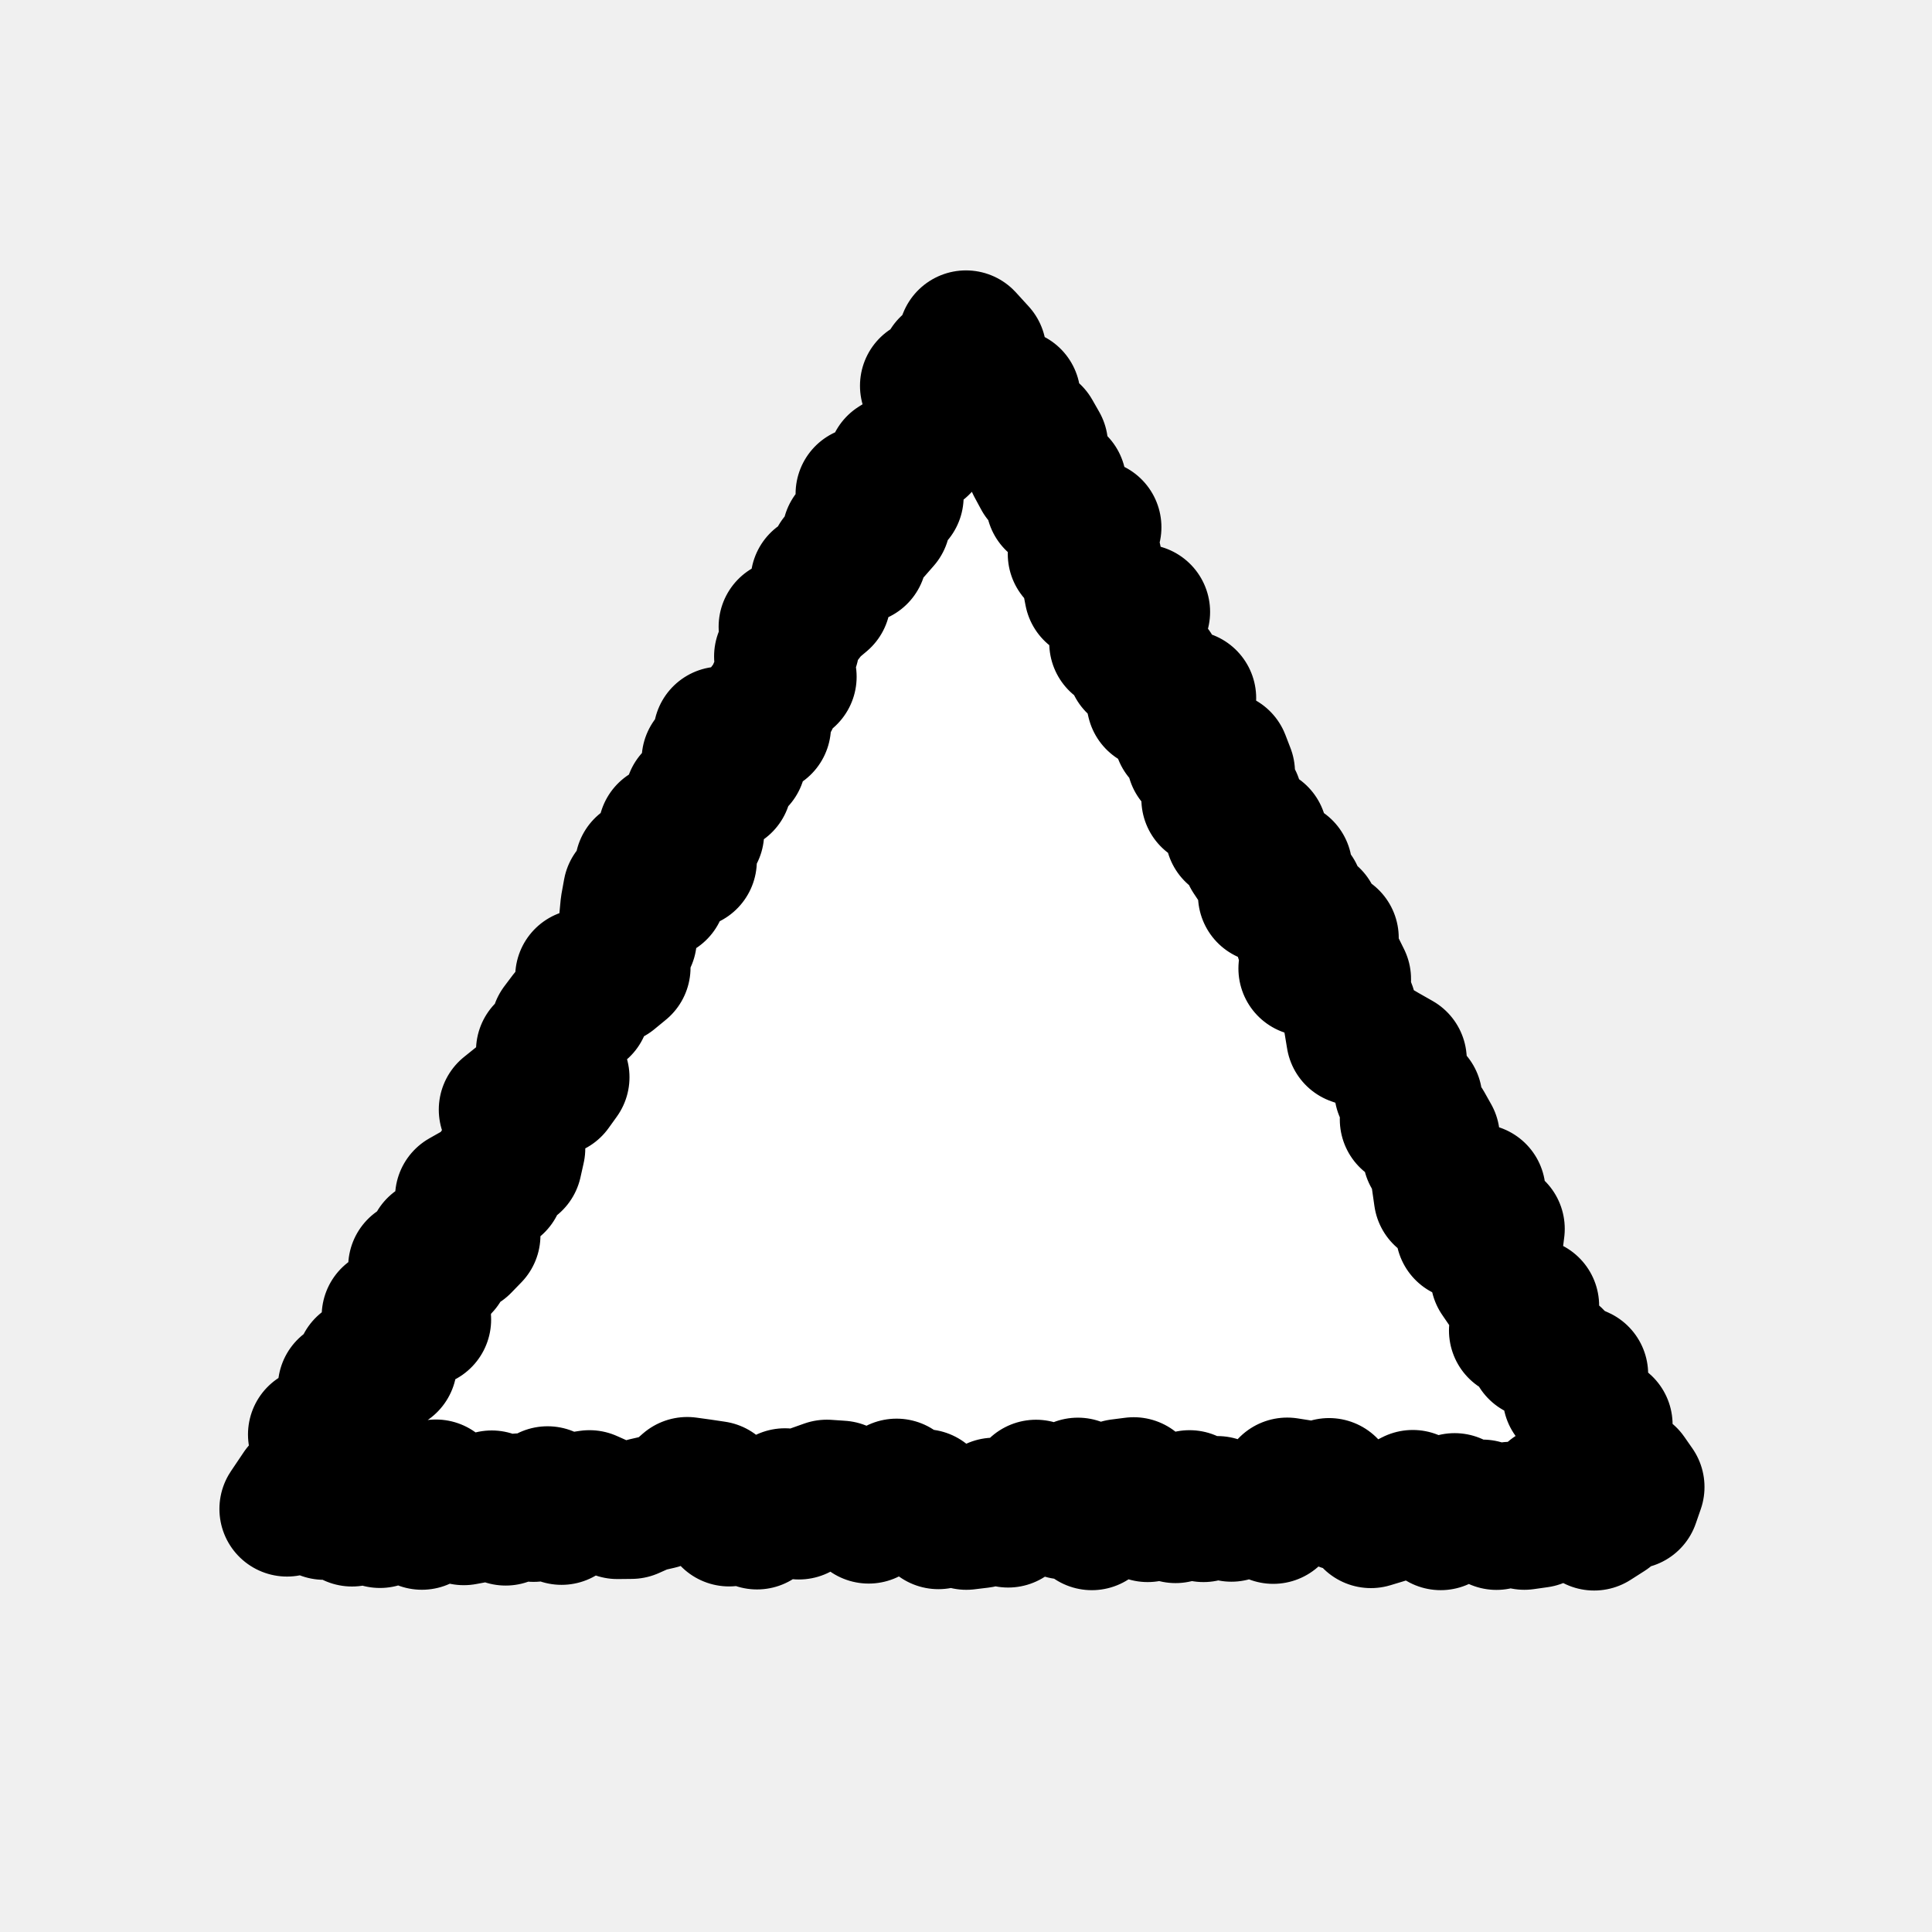
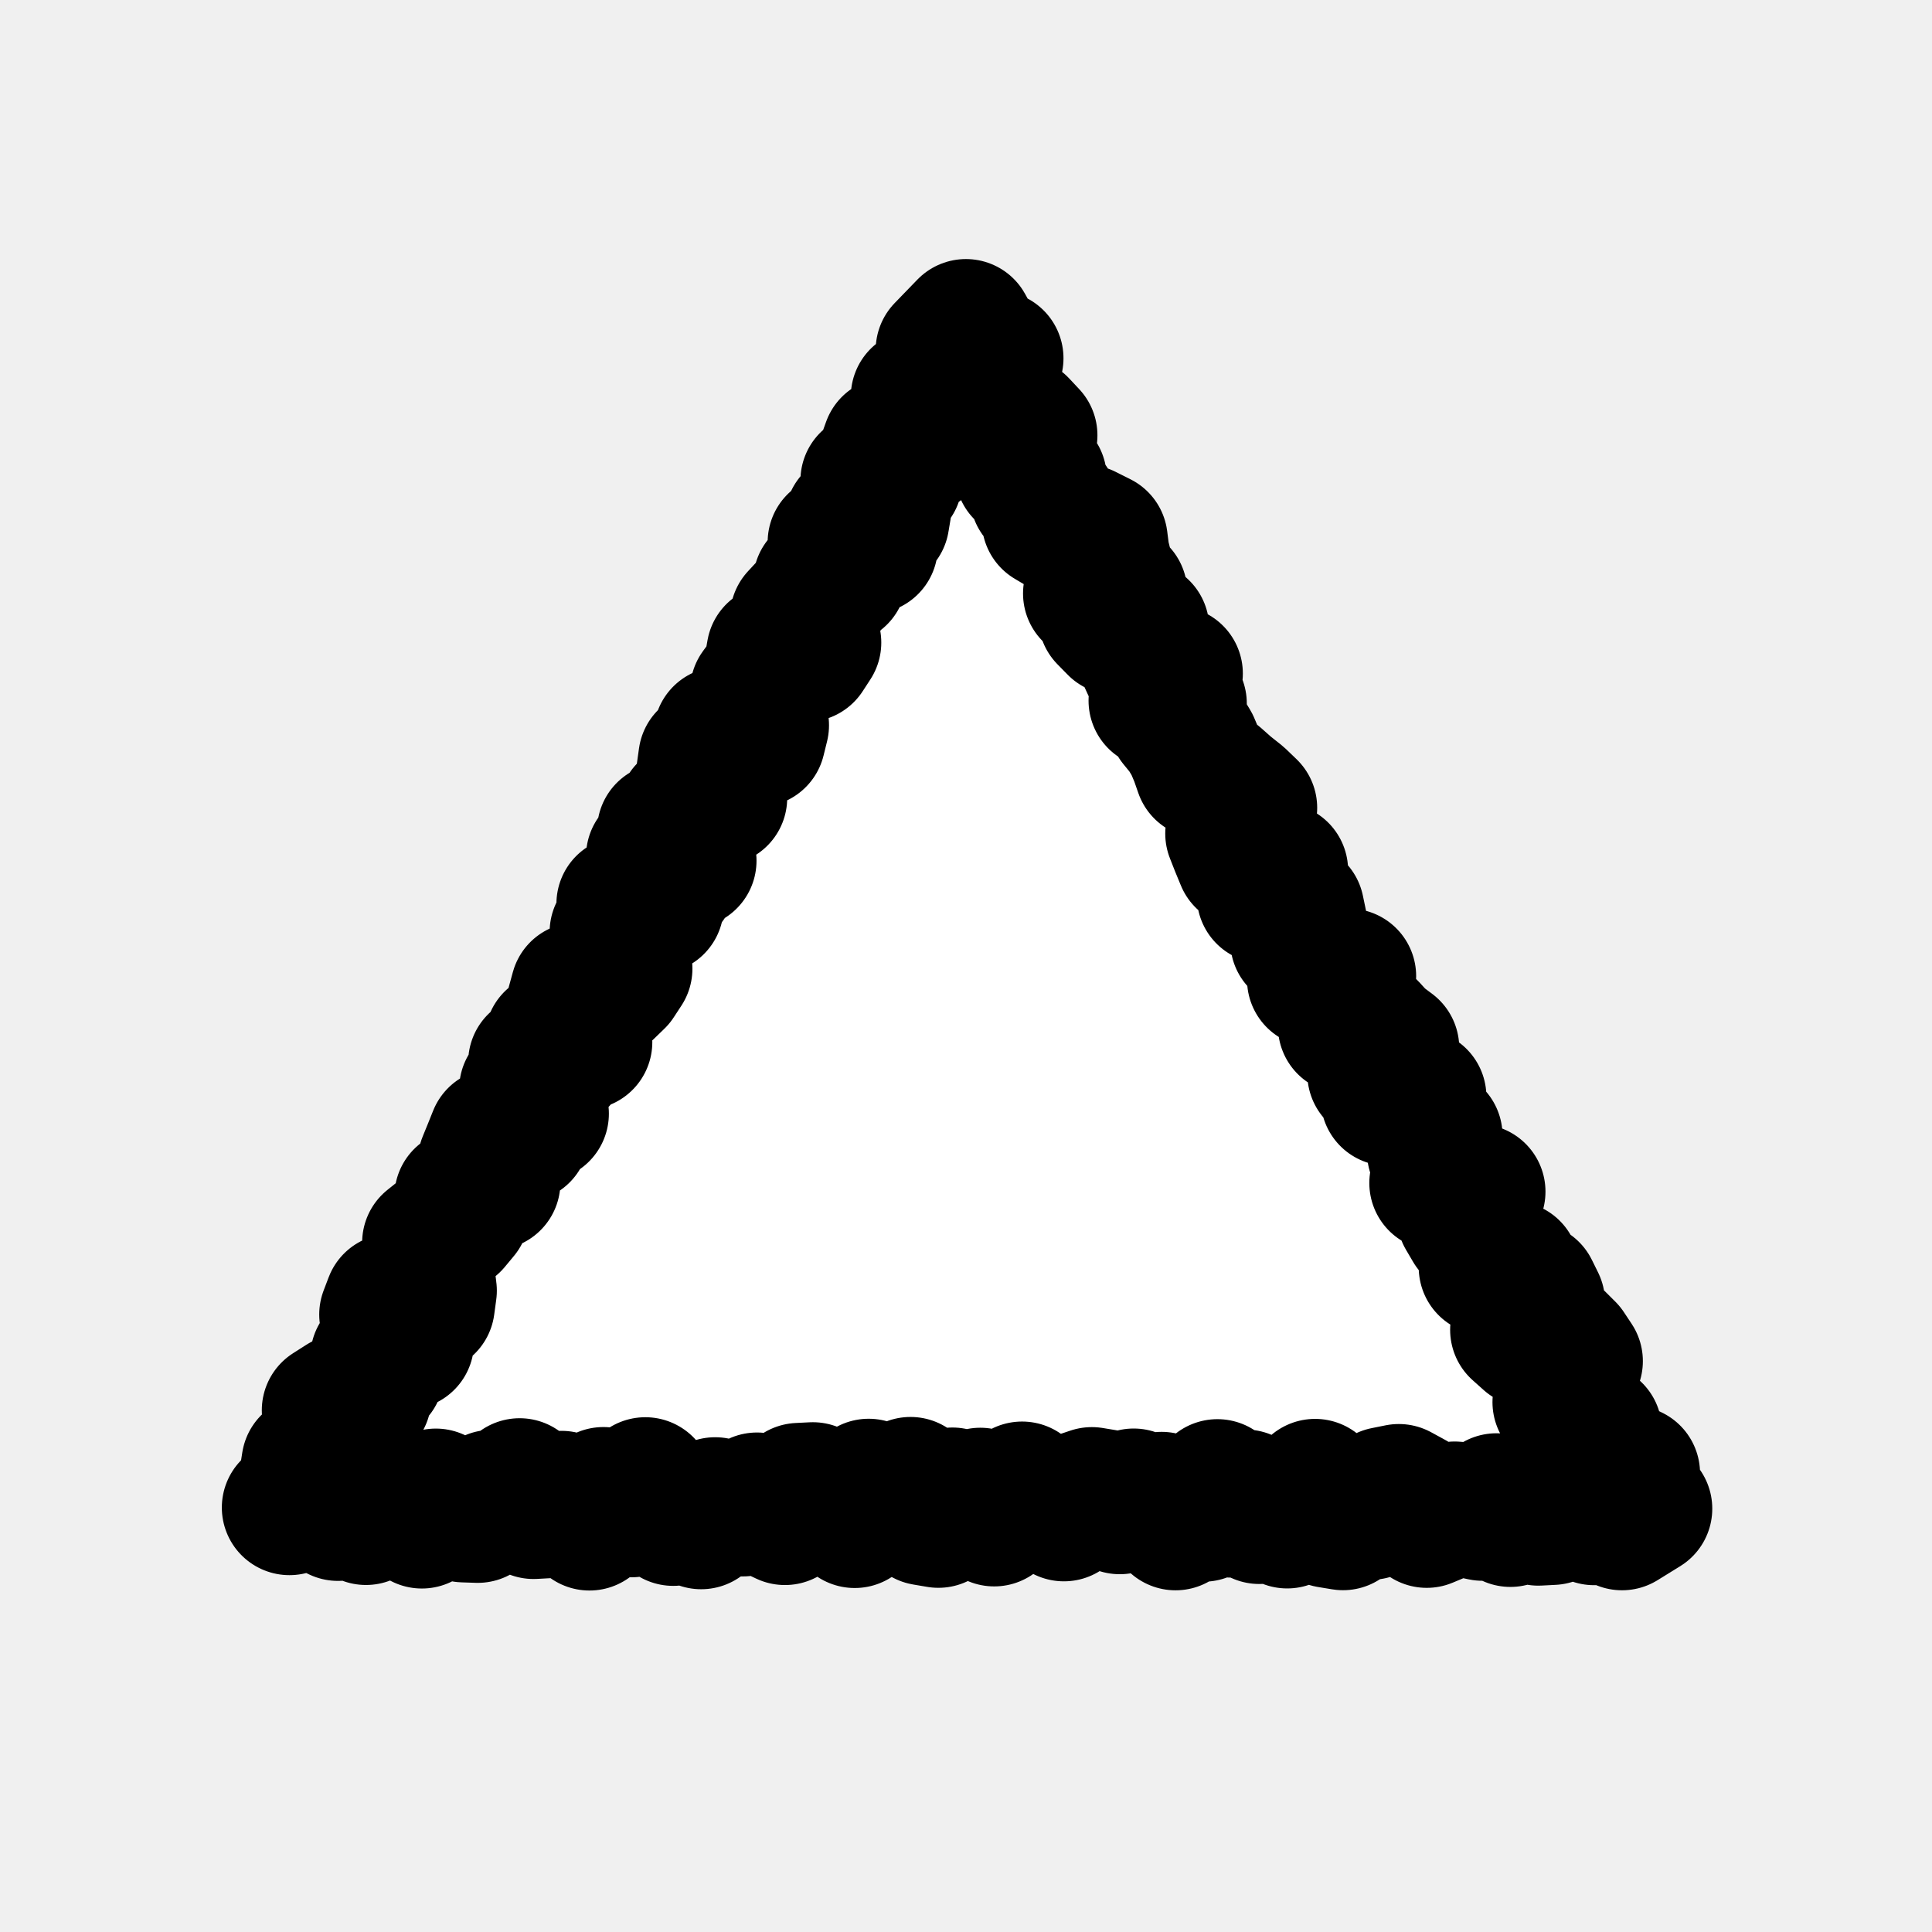
<svg xmlns="http://www.w3.org/2000/svg" id="Sticker" width="500" height="500" viewBox="0 0 500 500">
-   <polygon points="249.994 87.478 253.301 91.104 252.481 95.745 254.296 98.864 256.471 101.776 262.138 102.673 260.908 107.551 261.746 111.238 267.472 112.103 269.262 115.24 267.602 120.367 269.316 123.546 273.992 125.014 272.634 129.966 275.49 132.485 278.821 134.731 283.076 136.443 278.309 143.366 283.173 144.729 281.88 149.646 282.599 153.4 285.782 155.731 289.211 157.92 295.672 158.358 289.042 166.355 295.501 166.797 293.616 172.056 298.688 173.298 297.884 177.933 298.735 181.61 307.598 180.663 305.903 185.81 305.691 190.103 309.602 192.017 309.074 196.492 316.329 196.473 317.642 199.879 312.883 206.793 319.566 207.102 320.425 210.777 319.056 215.738 326.011 215.891 323.5 221.507 325.5 224.517 332.461 224.662 327.536 231.671 335.361 231.318 335.417 235.453 339.649 237.179 337.175 242.781 344.492 242.727 338.001 250.643 346.073 250.15 347.678 253.39 347.625 257.588 349.036 260.943 349.74 264.708 350.368 268.518 354.878 270.085 358.458 272.186 362.098 274.254 362.466 278.212 362.799 282.193 366.136 284.439 364.239 289.704 368.887 291.191 370.656 294.342 370.155 298.806 371.916 301.962 372.473 305.811 373.024 309.666 382.496 308.372 380.152 313.897 378.71 318.903 387.456 318.029 386.889 322.528 386.891 326.702 387.686 330.417 389.735 333.409 391.75 336.417 396.355 337.926 392.493 344.327 397.333 345.708 397.663 349.688 402.419 351.118 404.938 353.837 409.041 355.645 406.396 361.347 408.505 364.306 412.419 366.225 415.365 368.703 412.074 374.776 415.036 377.245 416.776 380.419 421.541 381.848 423.622 384.834 422.333 388.555 419.777 388.233 416.168 391.821 412.559 394.126 408.95 390.616 405.341 391.323 401.73 386.327 398.119 393.427 394.506 393.937 390.895 390.636 387.285 393.964 383.675 390.065 380.065 390.965 376.456 388.395 372.846 394.031 369.236 391.896 365.625 387.574 362.014 389.427 358.401 392.407 354.79 393.499 351.179 389.64 347.569 389.107 343.959 384.495 340.348 386.077 336.738 384.936 333.126 384.367 329.514 392.399 325.902 389.345 322.291 390.049 318.68 391.844 315.069 389.153 311.459 391.94 307.847 387.629 304.235 392.205 300.622 387.815 297.011 391.94 293.4 384.275 289.789 384.738 286.177 388.237 282.565 394.036 278.952 384.39 275.341 391.25 271.729 389.319 268.123 384.926 264.516 390.298 260.91 393.355 257.303 389.569 253.694 393.503 250.084 393.94 246.47 392.189 242.859 393.775 239.249 387.379 235.64 390.476 232.032 384.645 228.423 388.599 224.813 392.327 221.2 389.081 217.587 385.159 213.976 384.915 210.366 386.194 206.755 391.269 203.144 387.137 199.53 389.694 195.917 393.846 192.305 392.049 188.694 393.067 185.082 385.252 181.466 384.716 177.853 384.217 174.241 387.383 170.628 388.677 167.013 389.509 163.4 391.119 159.786 391.158 156.171 389.241 152.558 387.628 148.942 388.167 145.328 392.656 141.713 386.617 138.098 391.888 134.482 388.452 130.867 392.842 127.252 387.7 123.642 392.077 120.027 392.744 116.413 389.889 112.797 384.867 109.183 393.927 105.567 389.199 101.949 391.755 98.331 393.465 94.714 385.059 91.097 393.087 87.48 390.88 83.862 391.354 80.238 384.459 74.284 390.513 77.613 385.567 80.954 383.328 83.847 380.831 86.723 378.324 81.679 371.244 88.342 370.922 88.553 366.874 90.456 363.801 89.404 359.024 92.967 356.912 94.083 353.387 100.773 353.082 98.89 347.827 101.07 344.917 100.75 340.565 109.604 341.507 106.408 335.492 110.741 333.822 107.606 327.842 114.609 327.715 112.634 322.407 119.776 322.361 122.367 319.689 120.359 314.36 119.739 309.832 123.392 307.769 128.554 306.579 128.718 302.504 133.144 300.89 133.97 297.198 133.96 293.023 131.057 287.177 134.076 284.748 138.139 282.923 143.295 281.73 145.411 278.787 140.691 271.897 144.62 269.997 144.51 265.763 146.699 262.856 150.712 261.005 151.581 257.34 150.834 252.744 158.23 252.85 161.209 250.405 160.868 246.043 162.841 243.015 162.15 238.446 162.526 234.49 163.209 230.714 170.528 230.771 166.28 224.151 171.946 223.256 178.368 222.796 172.304 215.125 180.269 215.552 178.181 210.174 179.159 206.569 183.69 205.016 187.435 203.009 183.553 196.597 191.126 196.796 186.585 190.002 194.227 190.244 197.56 187.997 197.547 183.818 199.744 180.912 201.203 177.582 204.196 175.139 202.304 169.873 204.904 167.2 203.479 162.205 207.839 160.549 210.069 157.662 213.014 155.189 211.748 150.283 215.573 148.318 216.616 144.746 222.401 143.914 219.937 138.324 226.057 137.686 228.482 134.911 223.396 127.804 231.889 128.531 230.108 123.33 231.615 120.023 235.103 117.862 238.455 115.62 241.06 112.945 240.752 108.589 242.982 105.703 240.063 99.839 247.524 99.967 245.282 94.493 248.173 91.977 249.994 87.478" style="fill: #fff;" />
-   <polygon points="249.994 87.478 253.301 91.104 252.481 95.745 254.296 98.864 256.471 101.776 262.138 102.673 260.908 107.551 261.746 111.238 267.472 112.103 269.262 115.24 267.602 120.367 269.316 123.546 273.992 125.014 272.634 129.966 275.49 132.485 278.821 134.731 283.076 136.443 278.309 143.366 283.173 144.729 281.88 149.646 282.599 153.4 285.782 155.731 289.211 157.92 295.672 158.358 289.042 166.355 295.501 166.797 293.616 172.056 298.688 173.298 297.884 177.933 298.735 181.61 307.598 180.663 305.903 185.81 305.691 190.103 309.602 192.017 309.074 196.492 316.329 196.473 317.642 199.879 312.883 206.793 319.566 207.102 320.425 210.777 319.056 215.738 326.011 215.891 323.5 221.507 325.5 224.517 332.461 224.662 327.536 231.671 335.361 231.318 335.417 235.453 339.649 237.179 337.175 242.781 344.492 242.727 338.001 250.643 346.073 250.15 347.678 253.39 347.625 257.588 349.036 260.943 349.74 264.708 350.368 268.518 354.878 270.085 358.458 272.186 362.098 274.254 362.466 278.212 362.799 282.193 366.136 284.439 364.239 289.704 368.887 291.191 370.656 294.342 370.155 298.806 371.916 301.962 372.473 305.811 373.024 309.666 382.496 308.372 380.152 313.897 378.71 318.903 387.456 318.029 386.889 322.528 386.891 326.702 387.686 330.417 389.735 333.409 391.75 336.417 396.355 337.926 392.493 344.327 397.333 345.708 397.663 349.688 402.419 351.118 404.938 353.837 409.041 355.645 406.396 361.347 408.505 364.306 412.419 366.225 415.365 368.703 412.074 374.776 415.036 377.245 416.776 380.419 421.541 381.848 423.622 384.834 422.333 388.555 419.777 388.233 416.168 391.821 412.559 394.126 408.95 390.616 405.341 391.323 401.73 386.327 398.119 393.427 394.506 393.937 390.895 390.636 387.285 393.964 383.675 390.065 380.065 390.965 376.456 388.395 372.846 394.031 369.236 391.896 365.625 387.574 362.014 389.427 358.401 392.407 354.79 393.499 351.179 389.64 347.569 389.107 343.959 384.495 340.348 386.077 336.738 384.936 333.126 384.367 329.514 392.399 325.902 389.345 322.291 390.049 318.68 391.844 315.069 389.153 311.459 391.94 307.847 387.629 304.235 392.205 300.622 387.815 297.011 391.94 293.4 384.275 289.789 384.738 286.177 388.237 282.565 394.036 278.952 384.39 275.341 391.25 271.729 389.319 268.123 384.926 264.516 390.298 260.91 393.355 257.303 389.569 253.694 393.503 250.084 393.94 246.47 392.189 242.859 393.775 239.249 387.379 235.64 390.476 232.032 384.645 228.423 388.599 224.813 392.327 221.2 389.081 217.587 385.159 213.976 384.915 210.366 386.194 206.755 391.269 203.144 387.137 199.53 389.694 195.917 393.846 192.305 392.049 188.694 393.067 185.082 385.252 181.466 384.716 177.853 384.217 174.241 387.383 170.628 388.677 167.013 389.509 163.4 391.119 159.786 391.158 156.171 389.241 152.558 387.628 148.942 388.167 145.328 392.656 141.713 386.617 138.098 391.888 134.482 388.452 130.867 392.842 127.252 387.7 123.642 392.077 120.027 392.744 116.413 389.889 112.797 384.867 109.183 393.927 105.567 389.199 101.949 391.755 98.331 393.465 94.714 385.059 91.097 393.087 87.48 390.88 83.862 391.354 80.238 384.459 74.284 390.513 77.613 385.567 80.954 383.328 83.847 380.831 86.723 378.324 81.679 371.244 88.342 370.922 88.553 366.874 90.456 363.801 89.404 359.024 92.967 356.912 94.083 353.387 100.773 353.082 98.89 347.827 101.07 344.917 100.75 340.565 109.604 341.507 106.408 335.492 110.741 333.822 107.606 327.842 114.609 327.715 112.634 322.407 119.776 322.361 122.367 319.689 120.359 314.36 119.739 309.832 123.392 307.769 128.554 306.579 128.718 302.504 133.144 300.89 133.97 297.198 133.96 293.023 131.057 287.177 134.076 284.748 138.139 282.923 143.295 281.73 145.411 278.787 140.691 271.897 144.62 269.997 144.51 265.763 146.699 262.856 150.712 261.005 151.581 257.34 150.834 252.744 158.23 252.85 161.209 250.405 160.868 246.043 162.841 243.015 162.15 238.446 162.526 234.49 163.209 230.714 170.528 230.771 166.28 224.151 171.946 223.256 178.368 222.796 172.304 215.125 180.269 215.552 178.181 210.174 179.159 206.569 183.69 205.016 187.435 203.009 183.553 196.597 191.126 196.796 186.585 190.002 194.227 190.244 197.56 187.997 197.547 183.818 199.744 180.912 201.203 177.582 204.196 175.139 202.304 169.873 204.904 167.2 203.479 162.205 207.839 160.549 210.069 157.662 213.014 155.189 211.748 150.283 215.573 148.318 216.616 144.746 222.401 143.914 219.937 138.324 226.057 137.686 228.482 134.911 223.396 127.804 231.889 128.531 230.108 123.33 231.615 120.023 235.103 117.862 238.455 115.62 241.06 112.945 240.752 108.589 242.982 105.703 240.063 99.839 247.524 99.967 245.282 94.493 248.173 91.977 249.994 87.478" style="fill: none; stroke: #000; stroke-linecap: round; stroke-linejoin: round; stroke-width: 35px;" />
+   <polygon points="249.982 84.543 253.517 90.98 257.728 92.716 254.25 98.891 253.126 103.708 257.888 105.126 258.753 108.796 263.98 109.948 266.514 112.656 263.329 118.665 264.614 122.092 268.939 123.764 268.496 128.187 271.823 130.434 271.567 134.75 275.128 136.863 280.837 137.736 284.706 139.672 285.199 143.559 286.106 147.206 282.26 153.596 289.788 153.418 286.173 159.674 288.782 162.336 295.462 162.648 295.732 166.663 296.505 170.388 298.023 173.682 304.148 174.316 299.215 181.333 305.171 182.064 304.321 186.724 306.635 189.558 308.495 192.656 309.911 196.009 311.12 199.481 314.792 201.525 317.636 204.048 320.677 206.461 323.387 209.067 319.064 215.734 320.401 219.13 321.789 222.494 326.792 223.771 331.39 225.281 327.226 231.849 332.629 232.895 335.581 235.359 336.357 239.08 335.88 243.528 338.866 245.975 340.658 249.109 340.229 253.524 348.999 252.627 346.534 258.218 348.556 261.22 348.224 265.584 354.511 266.126 357.002 268.858 360.151 271.209 355.833 277.871 362.174 278.381 359.263 284.235 367.177 283.838 366.316 288.505 368.863 291.205 371.356 293.938 371.275 298.16 372.969 301.354 371.877 306.155 376.285 307.783 382.468 308.388 378.964 314.583 380.792 317.701 383.341 320.404 384.368 323.984 384.667 327.987 391.308 328.326 390.999 332.679 396.286 333.798 397.884 337.043 392.792 344.154 395.63 346.691 403.018 346.596 405.67 349.241 407.672 352.258 404.108 358.493 403.75 362.875 406.394 365.525 409.147 368.114 412.632 370.28 411.4 375.166 414.712 377.432 418.512 379.417 422.47 381.312 420.101 386.867 425.634 390.442 419.777 394.062 416.168 391.455 412.559 392.746 408.95 390.808 405.341 391.429 401.73 392.68 398.119 392.866 394.506 390.323 390.895 393.194 387.285 388.428 383.675 391.605 380.065 390.85 376.456 390.561 372.846 391.927 369.236 393.434 365.625 388.005 362.014 386.037 358.401 386.763 354.79 391.346 351.179 390.666 347.569 394.044 343.959 393.449 340.348 384.706 336.738 391.295 333.126 393.586 329.514 389.528 325.902 392.436 322.291 387.464 318.68 390.782 315.069 384.777 311.459 391.842 307.847 388.625 304.235 394.07 300.622 388.062 297.011 388.406 293.4 387.2 289.789 389.904 286.177 387.432 282.565 386.835 278.952 388.052 275.341 391.747 271.729 389.979 268.123 388.707 264.516 385.394 260.91 390.18 257.303 393.06 253.694 386.996 250.084 391.205 246.47 386.939 242.859 393.424 239.249 392.814 235.64 384.206 232.032 390.684 228.423 385.811 224.813 384.671 221.2 393.476 217.587 387.325 213.976 387.586 210.366 385.569 206.755 385.75 203.144 392.707 199.53 390.975 195.917 388.229 192.305 390.472 188.694 390.475 185.082 389.453 181.466 393.792 177.853 391.67 174.241 392.923 170.628 389.863 167.013 384.276 163.4 390.704 159.786 387.644 156.171 386.817 152.558 394.126 148.942 388.958 145.328 387.8 141.713 390.942 138.098 391.145 134.482 384.535 130.867 388.808 127.252 387.539 123.642 392.143 120.027 392.022 116.413 389.271 112.797 387.215 109.183 393.608 105.567 389.376 101.949 388.955 98.331 385.049 94.714 392.693 91.097 391.01 87.48 391.638 83.862 389.856 80.238 388.866 74.909 390.149 81.48 387.799 79.398 382.43 79.994 378.607 86.237 378.043 85.128 373.235 88.365 370.935 85.255 364.97 88.691 362.782 94.135 361.755 94.957 358.06 97.437 355.324 97.79 351.36 100.748 348.9 105.196 347.3 100.114 340.197 101.414 336.778 110.556 337.886 111.083 334.019 110.535 329.533 111.29 325.799 111.22 321.59 114.245 319.168 117.187 316.698 119.528 313.88 119.556 309.727 122.755 307.402 127.534 305.99 125.607 300.708 126.986 297.335 128.344 293.95 135.04 293.646 134.954 289.427 140.077 288.213 136.329 281.878 139.542 279.563 138.665 274.893 144.894 274.323 142.927 269.02 151.317 269.693 148.732 264.03 148.619 259.796 149.605 256.199 157.026 256.319 159.719 253.71 161.697 250.687 161.038 246.141 159.74 241.224 163.273 239.095 161.502 233.899 169.813 234.526 167.314 228.915 172.944 227.999 169.162 221.648 178.285 222.748 172.013 214.957 177.888 214.177 177.456 209.755 182.85 208.699 186.229 206.482 182.162 199.965 182.702 196.106 188.334 195.184 186.628 190.027 196.144 191.35 197.046 187.701 195.051 182.377 196.083 178.798 198.238 175.87 199.672 172.527 200.335 168.737 208.603 169.336 210.575 166.302 206.422 159.731 208.942 157.011 212.486 154.885 212.378 150.647 217.196 149.255 216.299 144.562 216.166 140.314 225.228 141.378 220.57 134.518 228.199 134.748 228.836 130.945 224.65 124.352 231.583 124.181 229.018 118.523 230.264 115.068 238.194 115.469 238.924 111.712 239.921 108.109 237.687 102.646 241.138 100.46 245.372 98.725 249.273 96.797 244.123 90.597 249.982 84.543" style="fill: #fff;" />
+   <polygon points="249.982 84.543 253.517 90.98 257.728 92.716 254.25 98.891 253.126 103.708 257.888 105.126 258.753 108.796 263.98 109.948 266.514 112.656 263.329 118.665 264.614 122.092 268.939 123.764 268.496 128.187 271.823 130.434 271.567 134.75 275.128 136.863 280.837 137.736 284.706 139.672 285.199 143.559 286.106 147.206 282.26 153.596 289.788 153.418 286.173 159.674 288.782 162.336 295.462 162.648 295.732 166.663 296.505 170.388 298.023 173.682 304.148 174.316 299.215 181.333 305.171 182.064 304.321 186.724 306.635 189.558 308.495 192.656 309.911 196.009 311.12 199.481 314.792 201.525 317.636 204.048 320.677 206.461 323.387 209.067 319.064 215.734 320.401 219.13 321.789 222.494 326.792 223.771 331.39 225.281 327.226 231.849 332.629 232.895 335.581 235.359 336.357 239.08 335.88 243.528 338.866 245.975 340.658 249.109 340.229 253.524 348.999 252.627 346.534 258.218 348.556 261.22 348.224 265.584 354.511 266.126 357.002 268.858 360.151 271.209 355.833 277.871 362.174 278.381 359.263 284.235 367.177 283.838 366.316 288.505 368.863 291.205 371.356 293.938 371.275 298.16 372.969 301.354 371.877 306.155 376.285 307.783 382.468 308.388 378.964 314.583 380.792 317.701 383.341 320.404 384.368 323.984 384.667 327.987 391.308 328.326 390.999 332.679 396.286 333.798 397.884 337.043 392.792 344.154 395.63 346.691 403.018 346.596 405.67 349.241 407.672 352.258 404.108 358.493 403.75 362.875 406.394 365.525 409.147 368.114 412.632 370.28 411.4 375.166 414.712 377.432 418.512 379.417 422.47 381.312 420.101 386.867 425.634 390.442 419.777 394.062 416.168 391.455 412.559 392.746 408.95 390.808 405.341 391.429 401.73 392.68 398.119 392.866 394.506 390.323 390.895 393.194 387.285 388.428 383.675 391.605 380.065 390.85 376.456 390.561 372.846 391.927 369.236 393.434 365.625 388.005 362.014 386.037 358.401 386.763 354.79 391.346 351.179 390.666 347.569 394.044 343.959 393.449 340.348 384.706 336.738 391.295 333.126 393.586 329.514 389.528 325.902 392.436 322.291 387.464 318.68 390.782 315.069 384.777 311.459 391.842 307.847 388.625 304.235 394.07 300.622 388.062 297.011 388.406 293.4 387.2 289.789 389.904 286.177 387.432 282.565 386.835 278.952 388.052 275.341 391.747 271.729 389.979 268.123 388.707 264.516 385.394 260.91 390.18 257.303 393.06 253.694 386.996 250.084 391.205 246.47 386.939 242.859 393.424 239.249 392.814 235.64 384.206 232.032 390.684 228.423 385.811 224.813 384.671 221.2 393.476 217.587 387.325 213.976 387.586 210.366 385.569 206.755 385.75 203.144 392.707 199.53 390.975 195.917 388.229 192.305 390.472 188.694 390.475 185.082 389.453 181.466 393.792 177.853 391.67 174.241 392.923 170.628 389.863 167.013 384.276 163.4 390.704 159.786 387.644 156.171 386.817 152.558 394.126 148.942 388.958 145.328 387.8 141.713 390.942 138.098 391.145 134.482 384.535 130.867 388.808 127.252 387.539 123.642 392.143 120.027 392.022 116.413 389.271 112.797 387.215 109.183 393.608 105.567 389.376 101.949 388.955 98.331 385.049 94.714 392.693 91.097 391.01 87.48 391.638 83.862 389.856 80.238 388.866 74.909 390.149 81.48 387.799 79.398 382.43 79.994 378.607 86.237 378.043 85.128 373.235 88.365 370.935 85.255 364.97 88.691 362.782 94.135 361.755 94.957 358.06 97.437 355.324 97.79 351.36 100.748 348.9 105.196 347.3 100.114 340.197 101.414 336.778 110.556 337.886 111.083 334.019 110.535 329.533 111.29 325.799 111.22 321.59 114.245 319.168 117.187 316.698 119.528 313.88 119.556 309.727 122.755 307.402 127.534 305.99 125.607 300.708 126.986 297.335 128.344 293.95 135.04 293.646 134.954 289.427 140.077 288.213 136.329 281.878 139.542 279.563 138.665 274.893 144.894 274.323 142.927 269.02 151.317 269.693 148.732 264.03 148.619 259.796 149.605 256.199 157.026 256.319 159.719 253.71 161.697 250.687 161.038 246.141 159.74 241.224 163.273 239.095 161.502 233.899 169.813 234.526 167.314 228.915 172.944 227.999 169.162 221.648 178.285 222.748 172.013 214.957 177.888 214.177 177.456 209.755 182.85 208.699 186.229 206.482 182.162 199.965 182.702 196.106 188.334 195.184 186.628 190.027 196.144 191.35 197.046 187.701 195.051 182.377 196.083 178.798 198.238 175.87 199.672 172.527 200.335 168.737 208.603 169.336 210.575 166.302 206.422 159.731 208.942 157.011 212.486 154.885 212.378 150.647 217.196 149.255 216.299 144.562 216.166 140.314 225.228 141.378 220.57 134.518 228.199 134.748 228.836 130.945 224.65 124.352 231.583 124.181 229.018 118.523 230.264 115.068 238.194 115.469 238.924 111.712 239.921 108.109 237.687 102.646 241.138 100.46 245.372 98.725 249.273 96.797 244.123 90.597 249.982 84.543" style="fill: none; stroke: #000; stroke-linecap: round; stroke-linejoin: round; stroke-width: 35px;" />
</svg>
